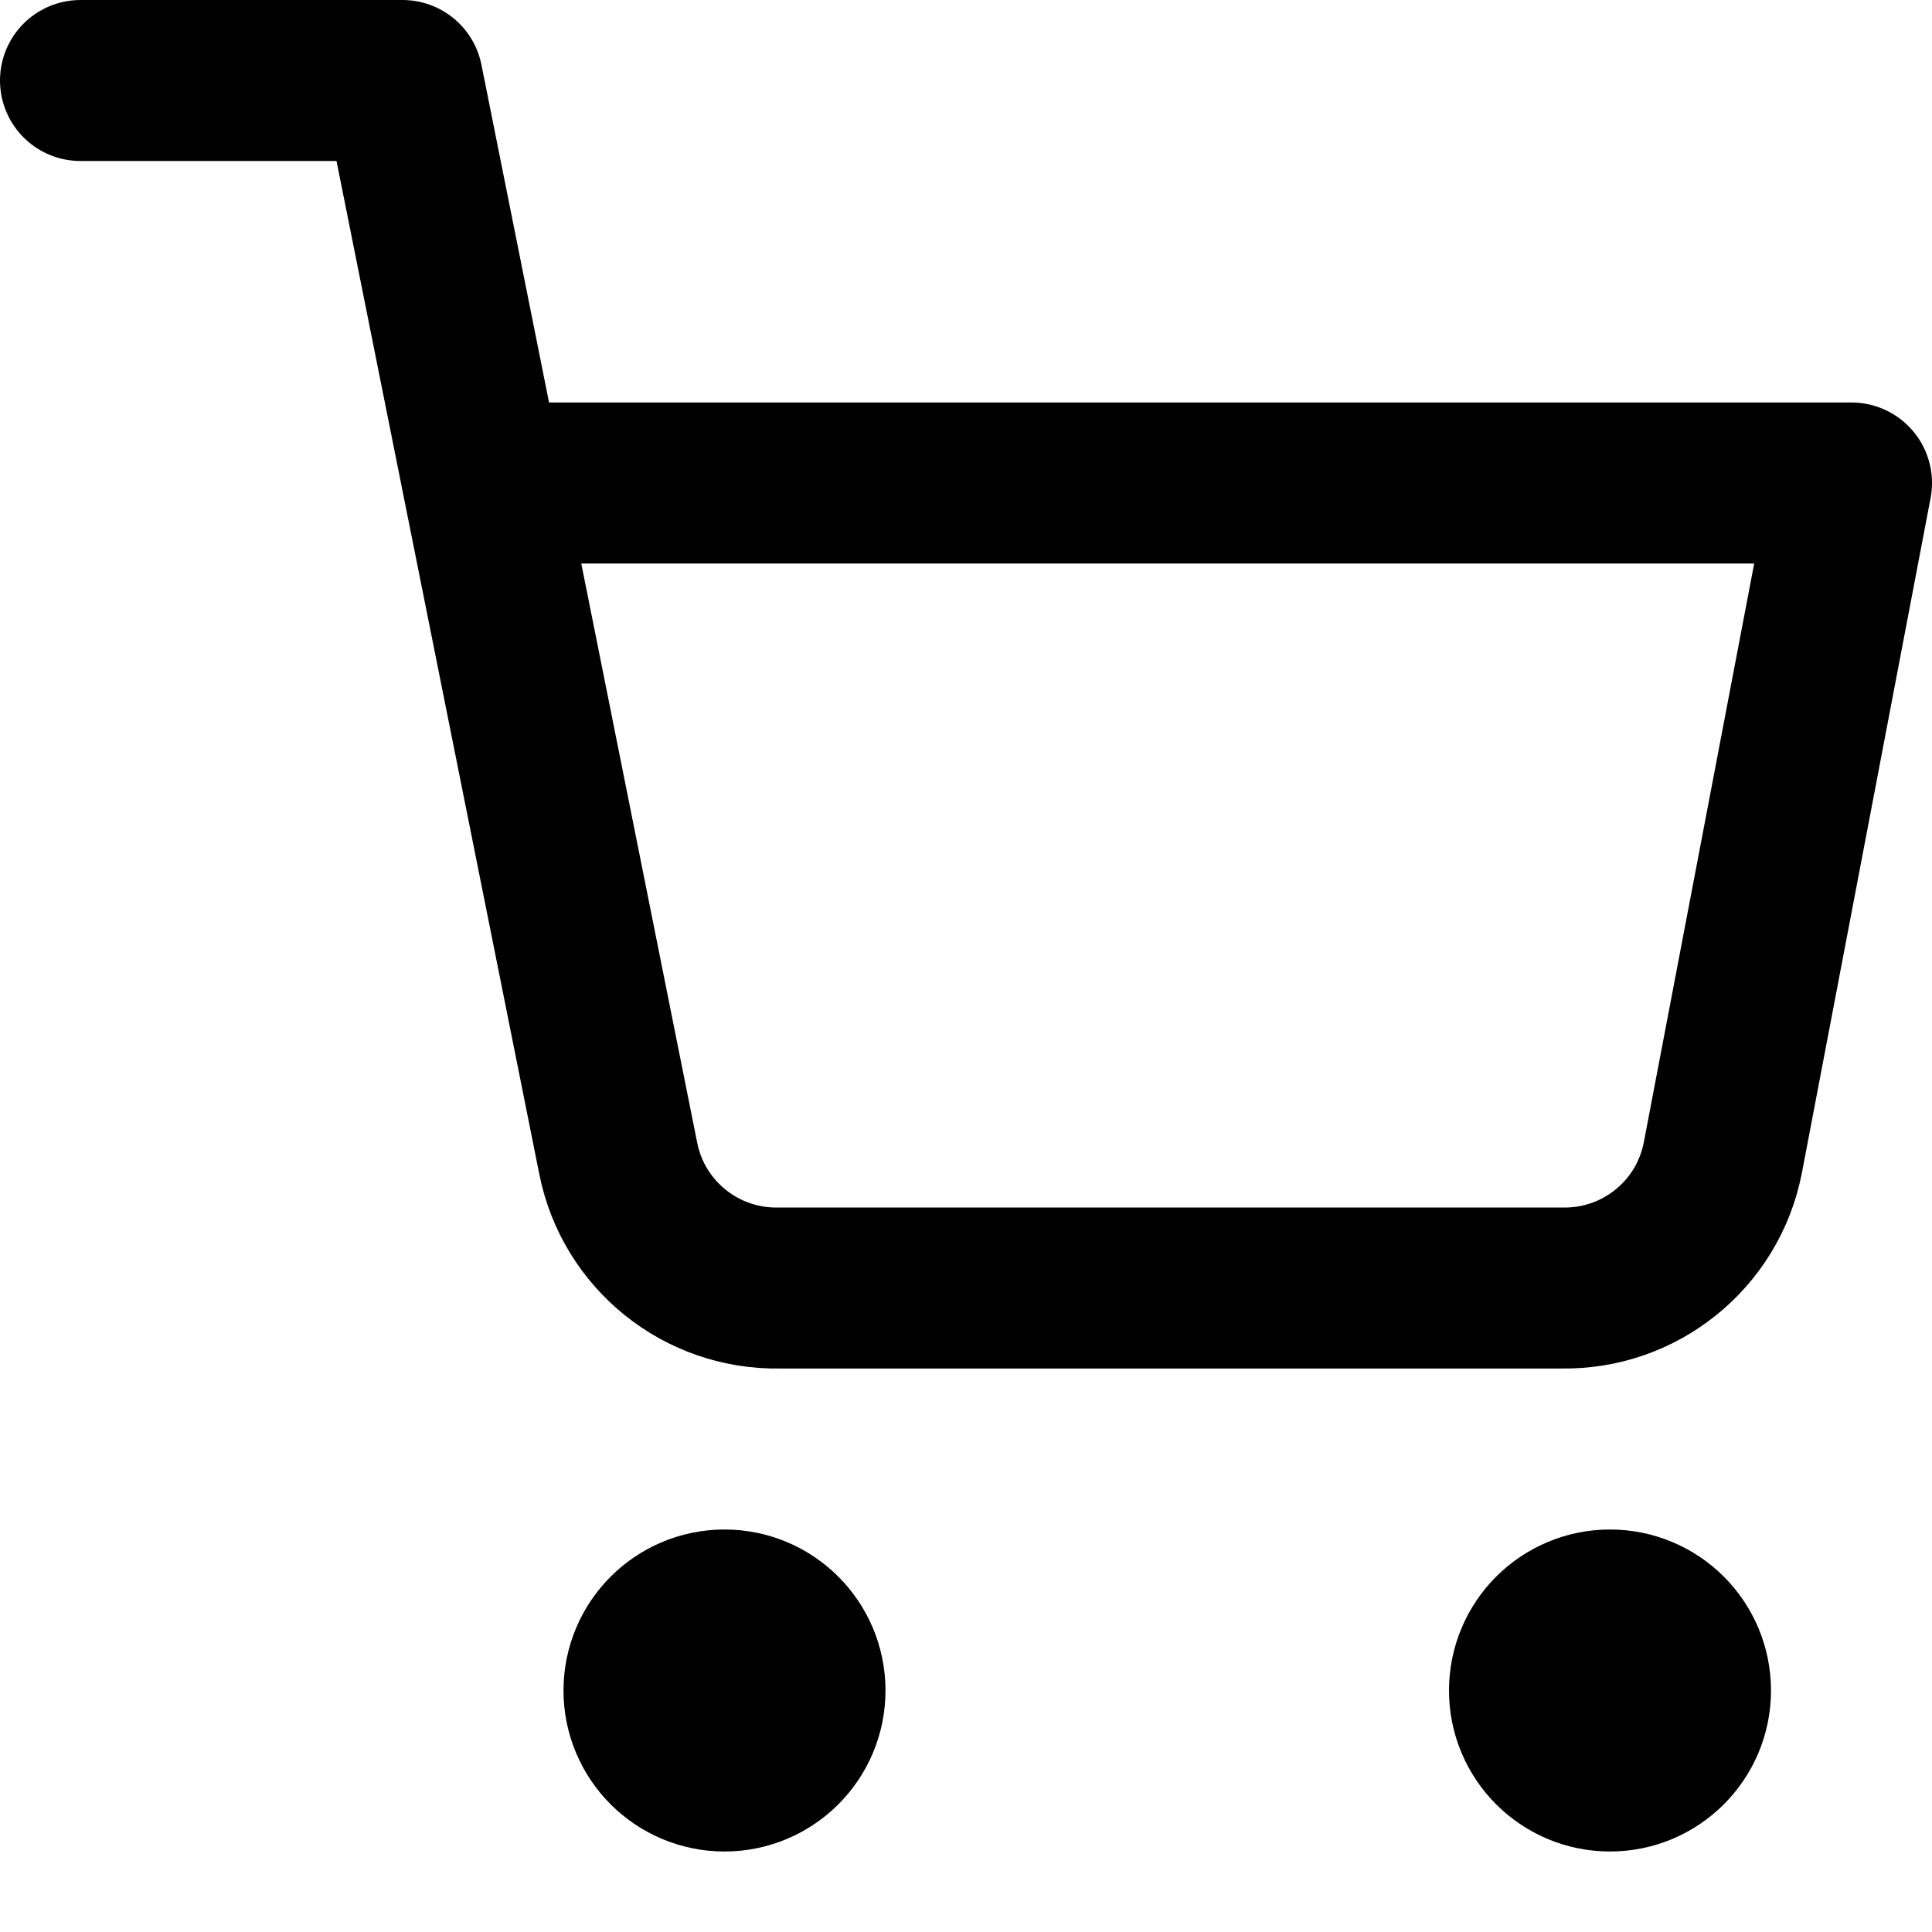
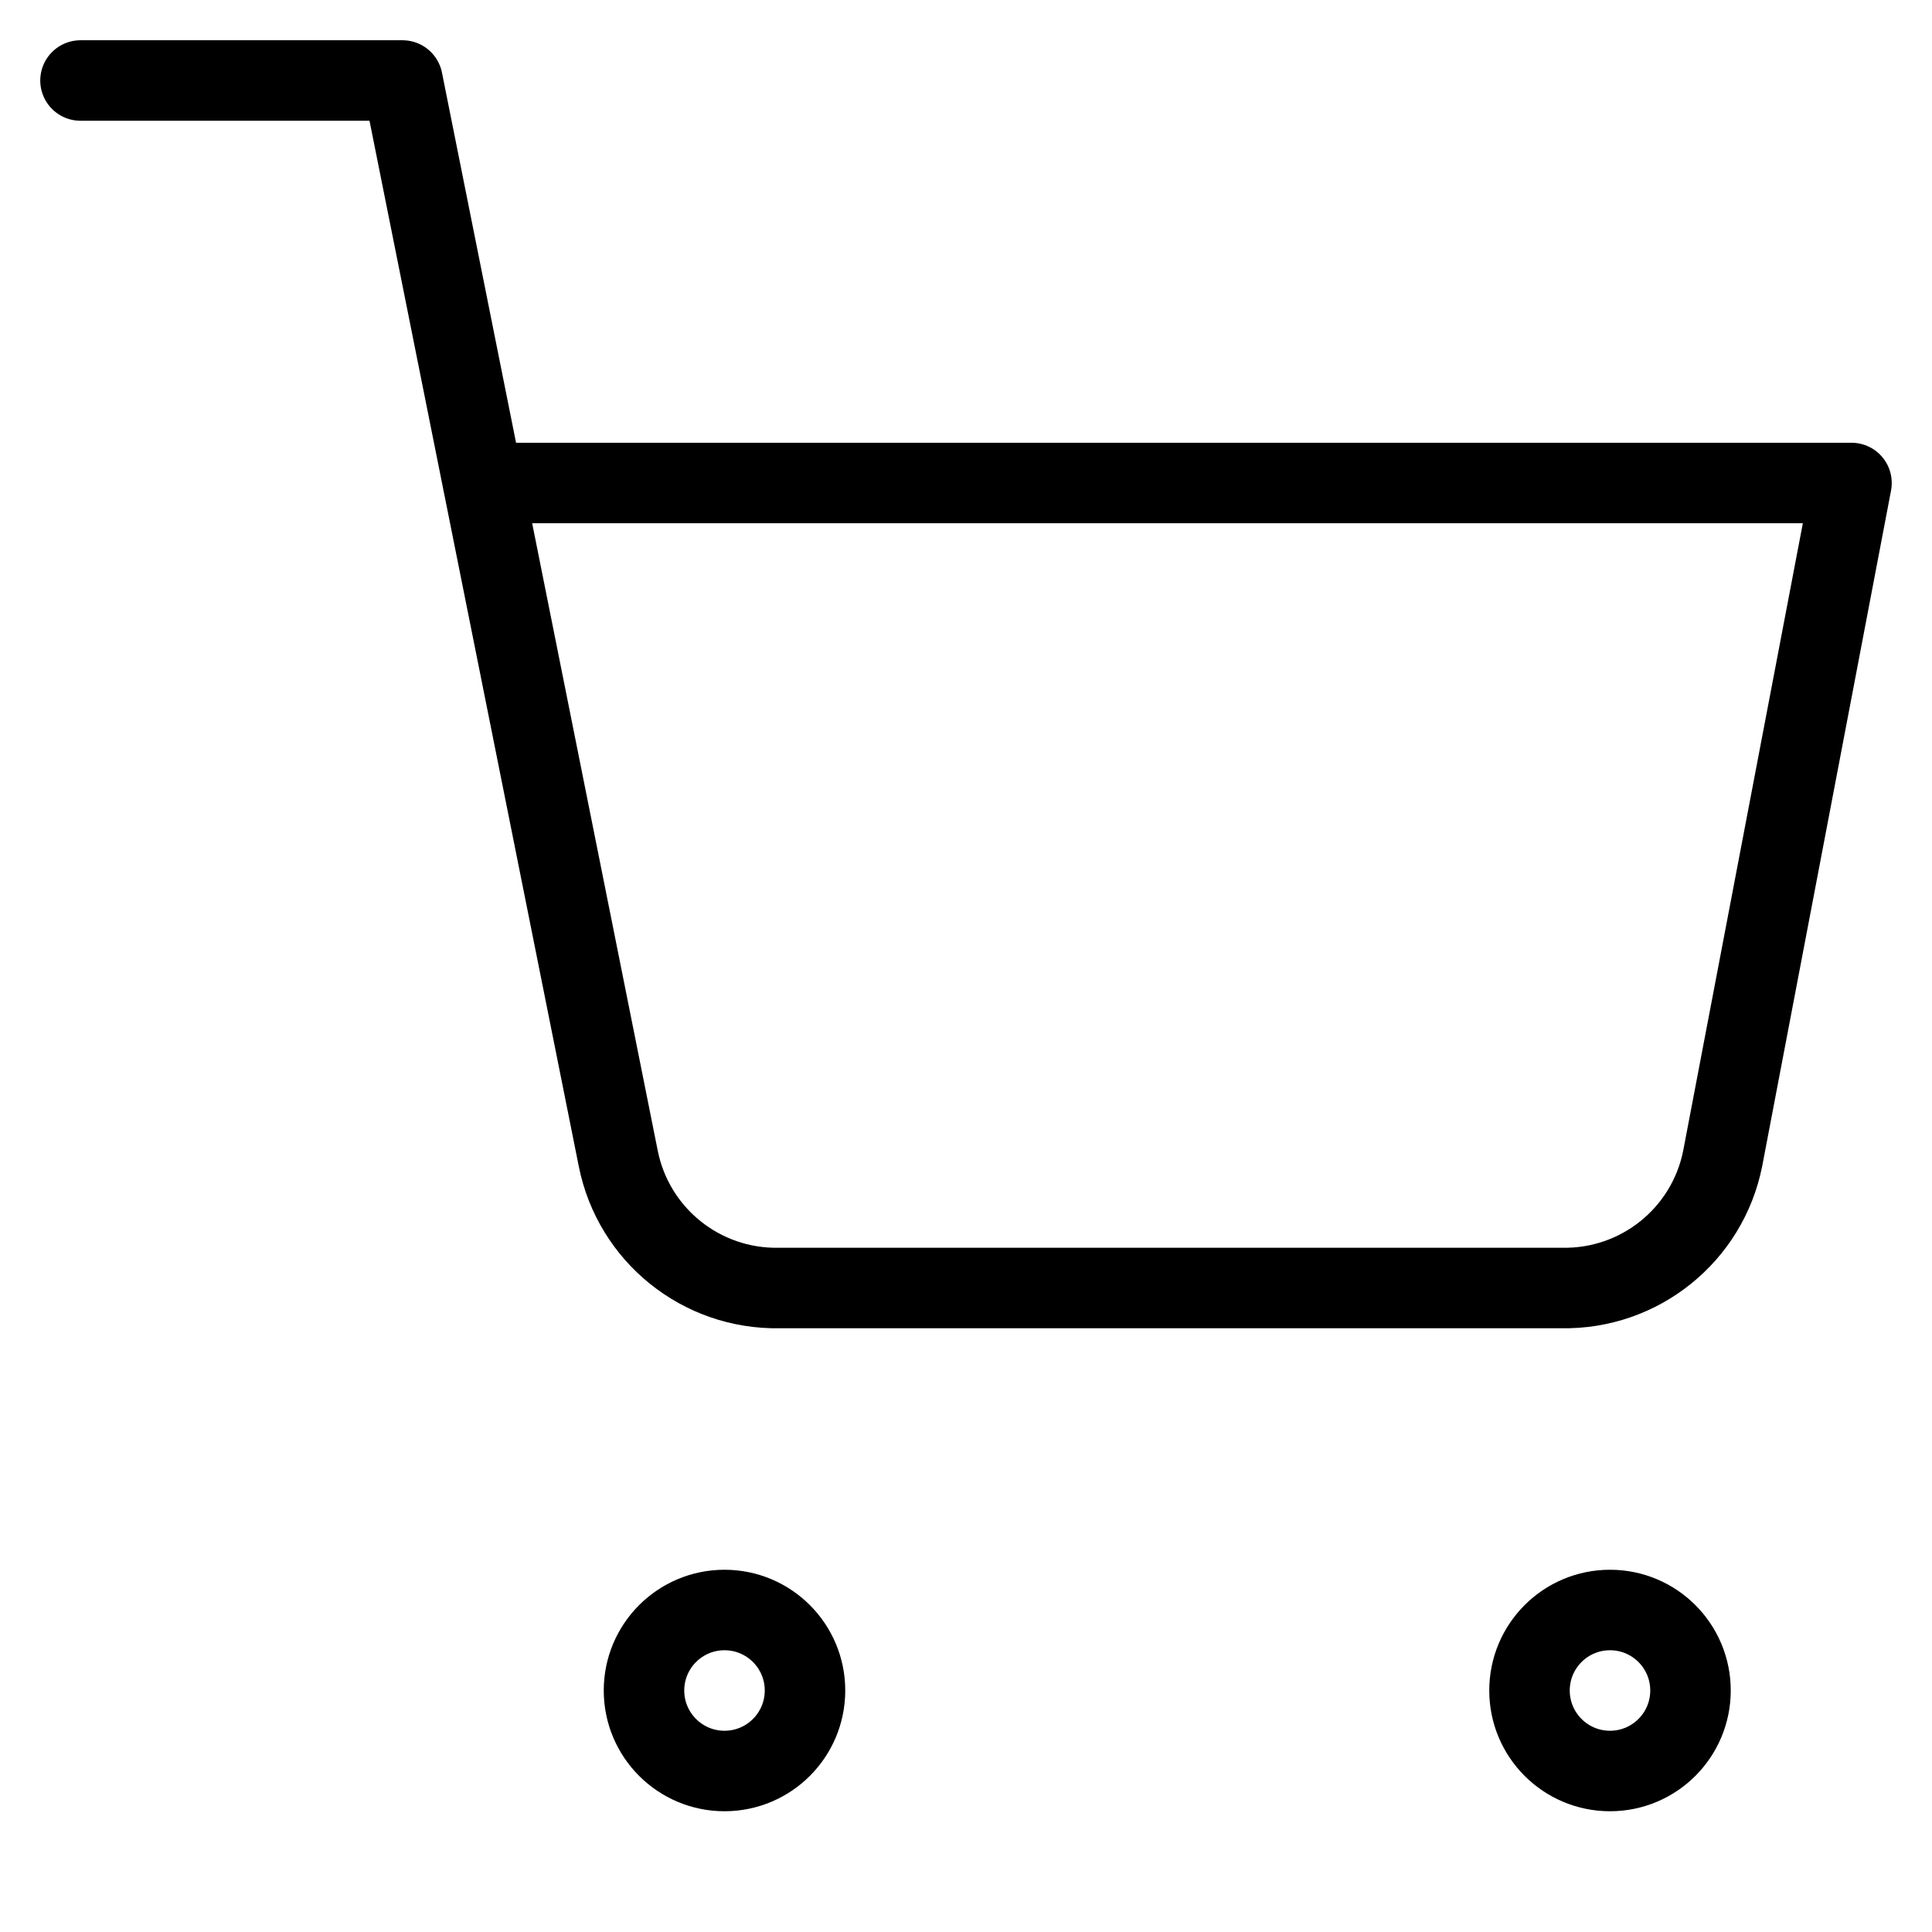
- <svg xmlns="http://www.w3.org/2000/svg" width="24" height="24" viewBox="0 0 24 24" fill="none" stroke="currentColor" stroke-width="2" stroke-linecap="round" stroke-linejoin="round" class="feather feather-shopping-cart">
+ <svg xmlns="http://www.w3.org/2000/svg" width="24" height="24" viewBox="0 0 24 24" fill="none" stroke="currentColor" stroke-width="1" stroke-linecap="round" stroke-linejoin="round" class="feather feather-shopping-cart">
  <circle cx="9" cy="21" r="1" />
  <circle cx="20" cy="21" r="1" />
  <path d="M1 1h4l2.68 13.39a2 2 0 0 0 2 1.61h9.72a2 2 0 0 0 2-1.61L23 6H6" />
</svg>
